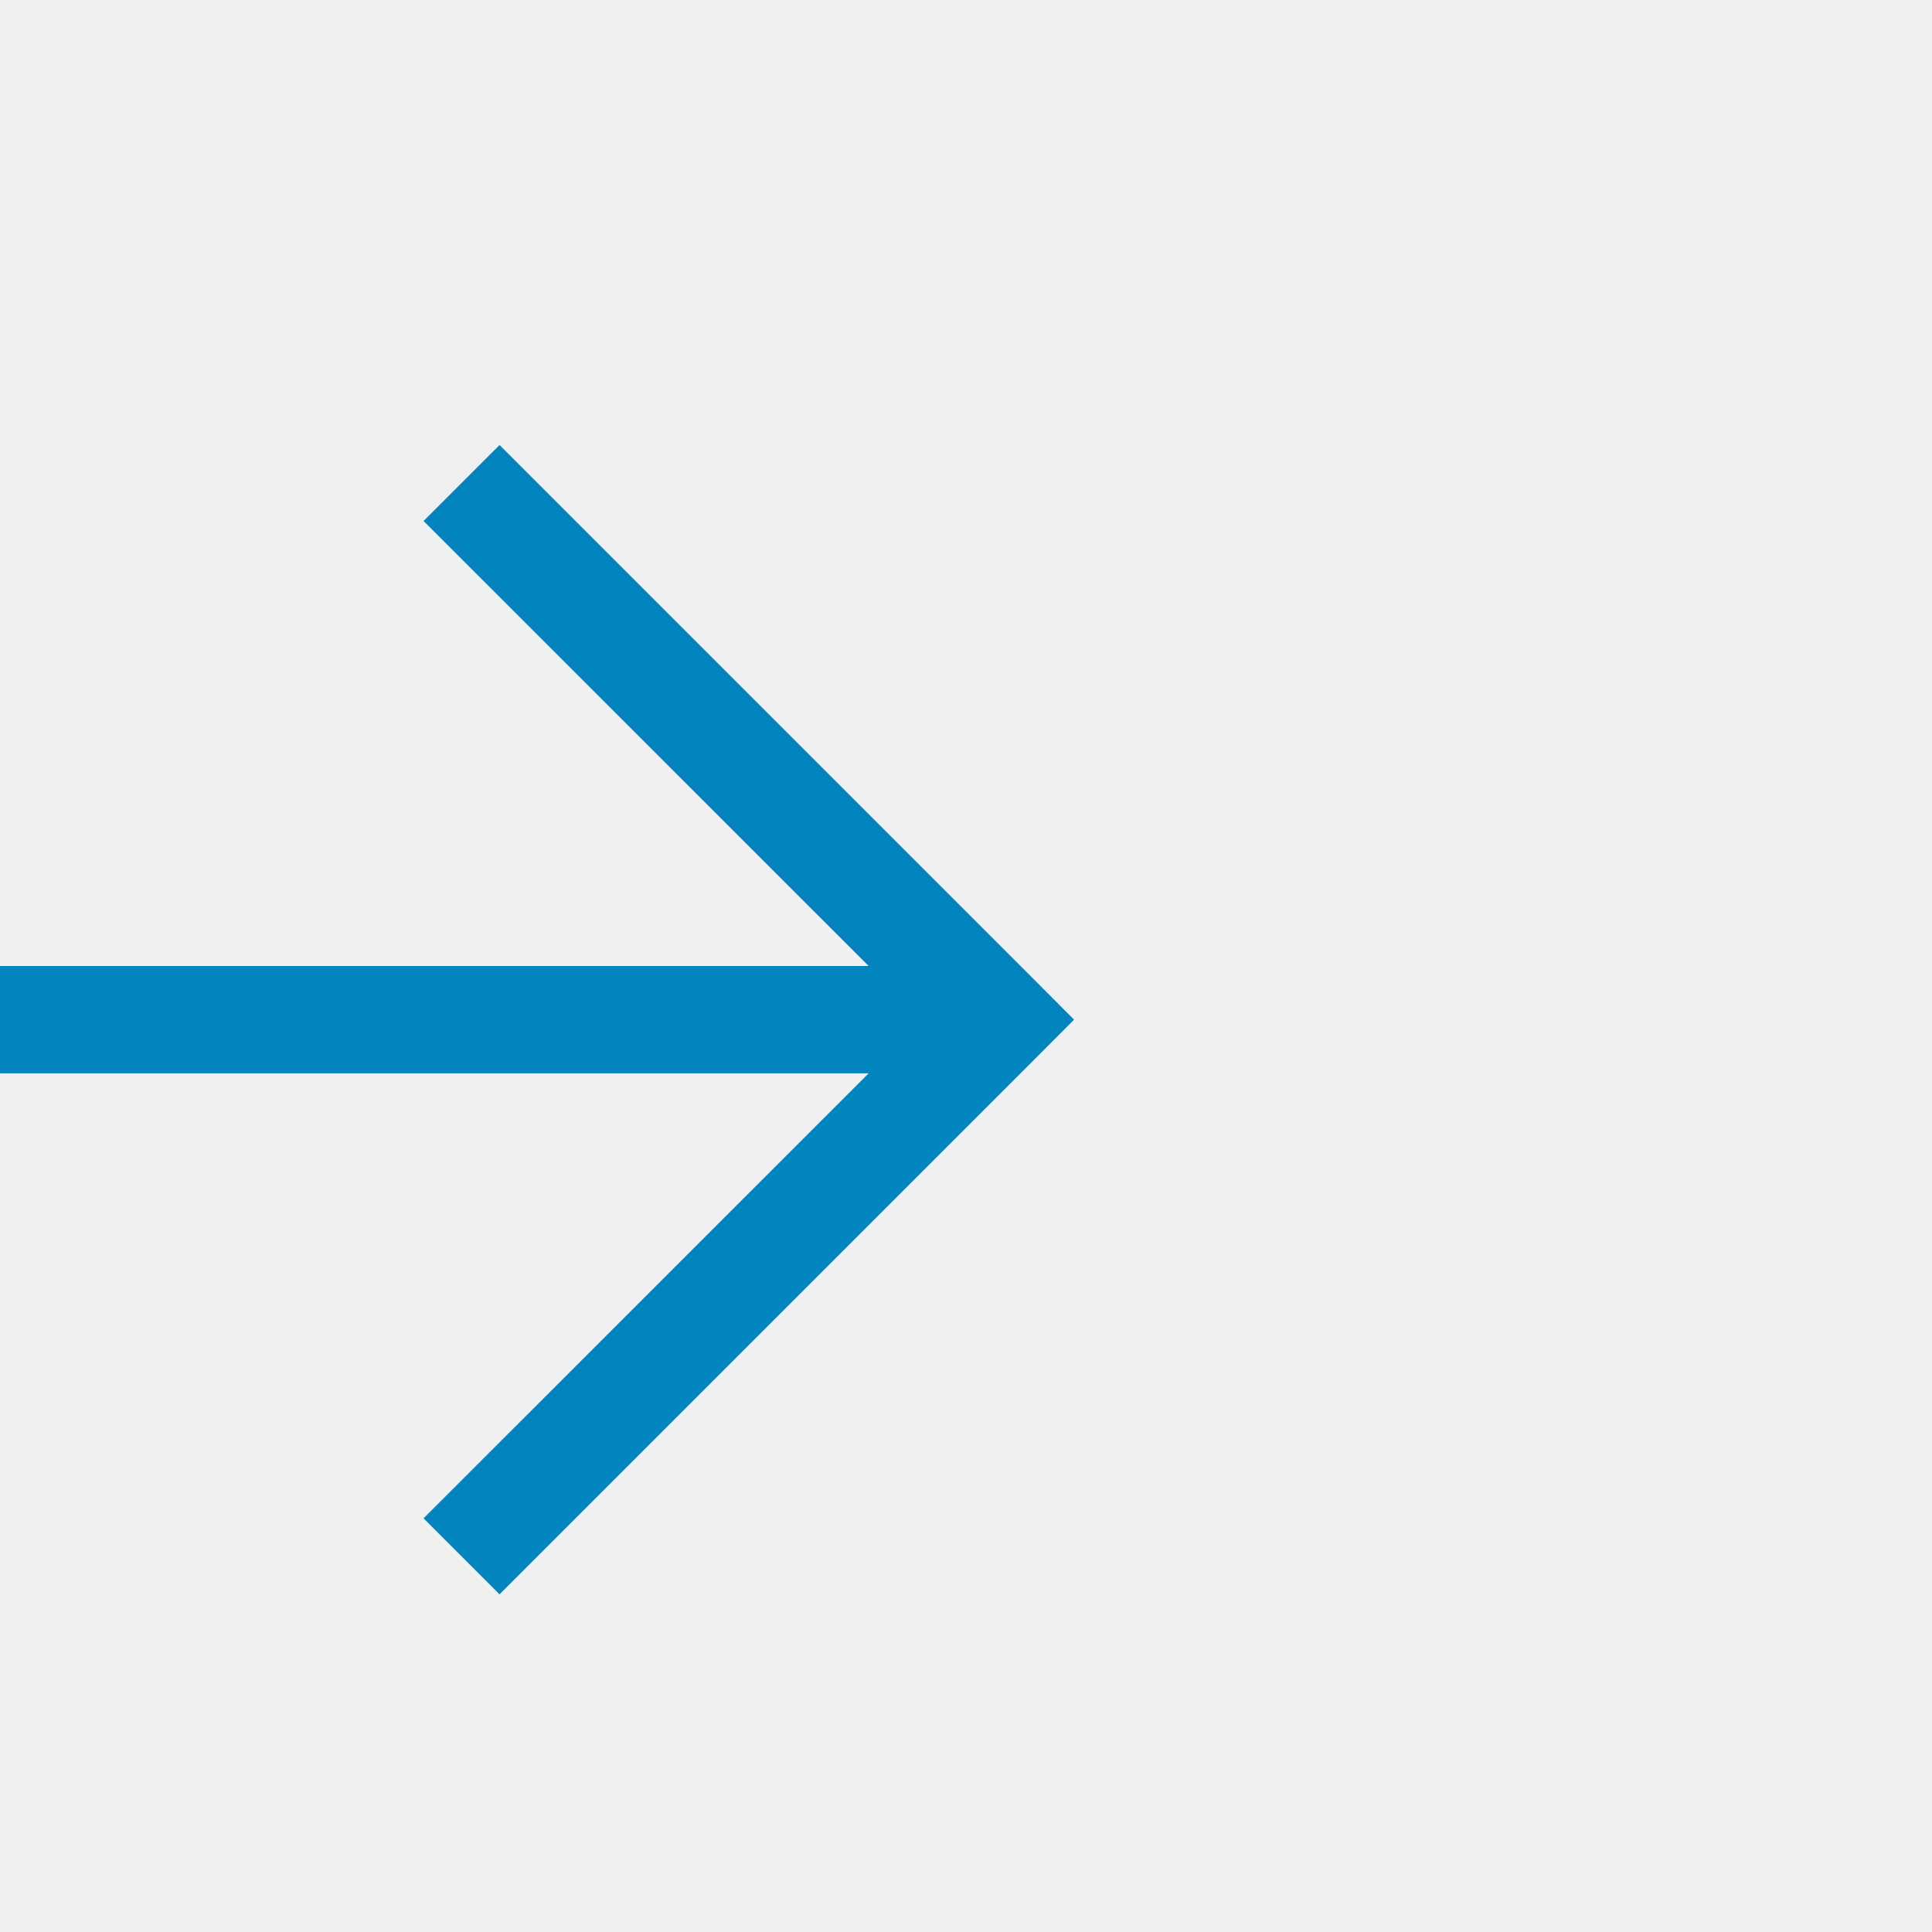
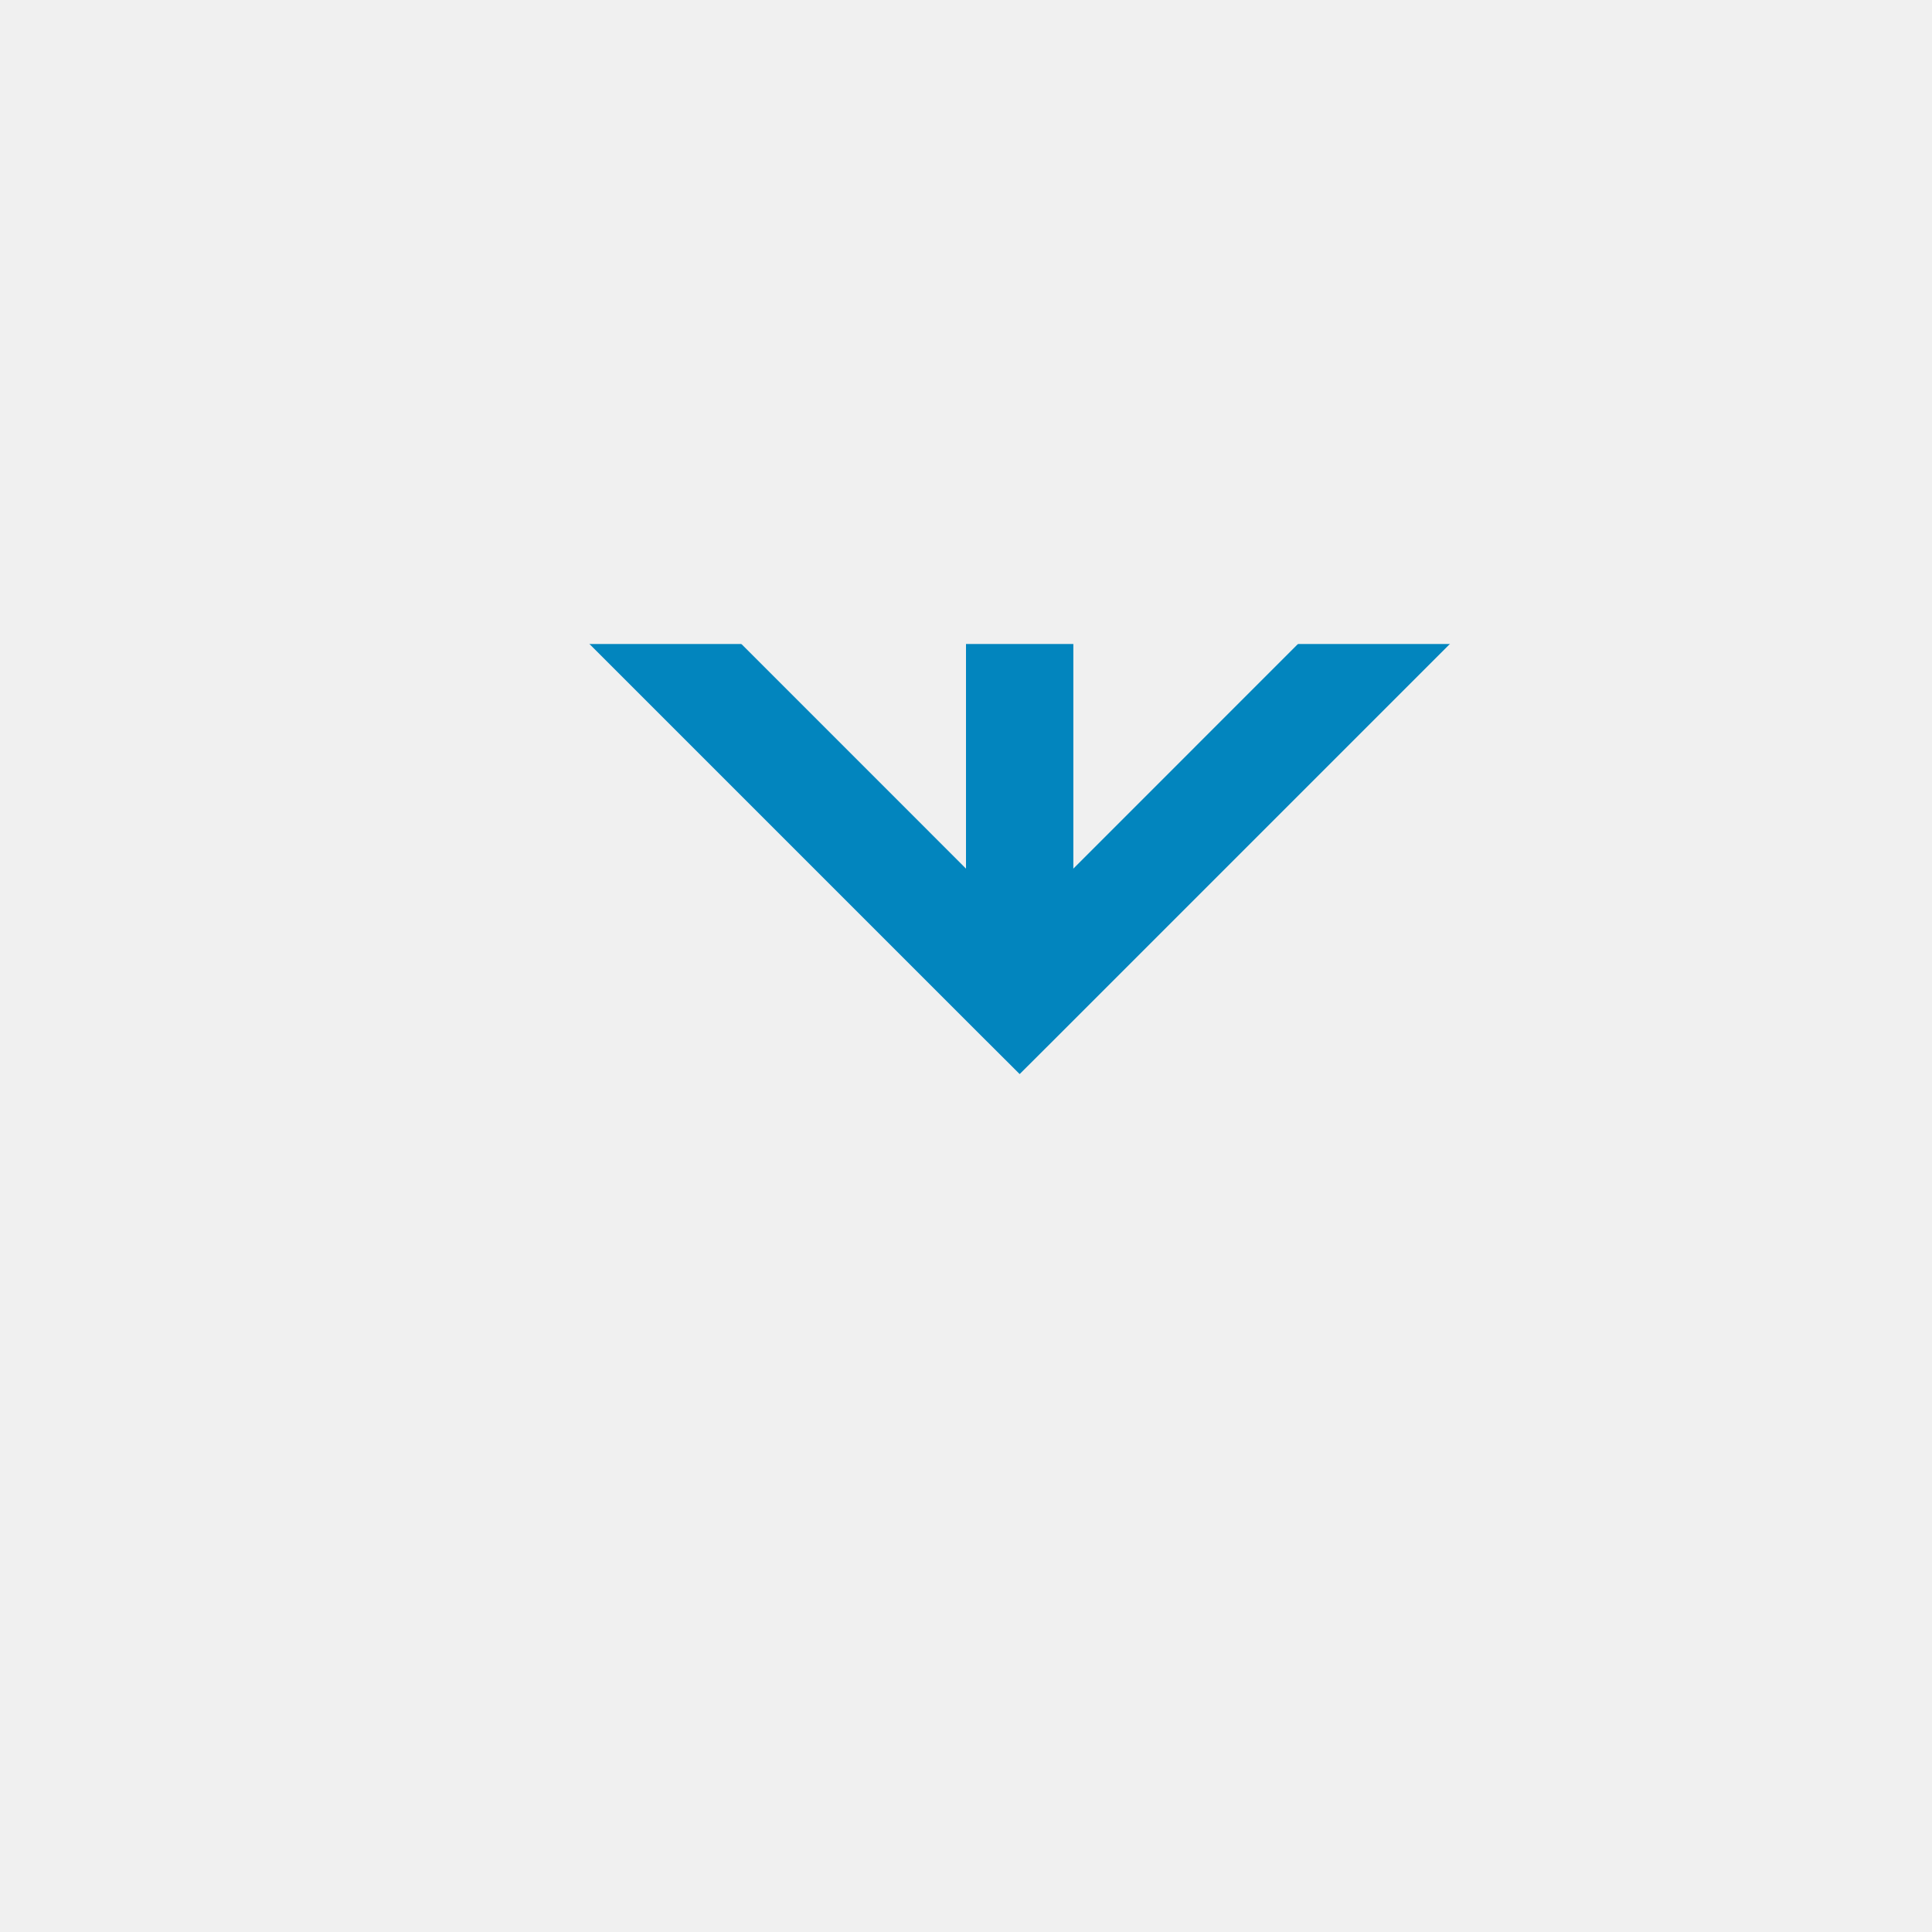
- <svg xmlns="http://www.w3.org/2000/svg" version="1.1" width="18px" height="18px" preserveAspectRatio="xMinYMid meet" viewBox="160 617  18 16">
+ <svg xmlns="http://www.w3.org/2000/svg" version="1.1" width="18px" height="18px" preserveAspectRatio="xMinYMid meet" viewBox="41 191  18 16">
  <defs>
-     <mask fill="white" id="clip173">
-       <path d="M 119 612  L 151 612  L 151 638  L 119 638  Z M 100 612  L 179 612  L 179 638  L 100 638  Z " fill-rule="evenodd" />
+     <mask fill="white" id="clip93">
+       <path d="M -10 154  L 110 154  L 110 196  L -10 196  Z M -10 150  L 110 150  L 110 209  L -10 209  Z " fill-rule="evenodd" />
    </mask>
  </defs>
-   <path d="M 119 625.5  L 100 625.5  M 151 625.5  L 169 625.5  " stroke-width="1" stroke="#0285be" fill="none" />
-   <path d="M 163.946 620.854  L 168.593 625.5  L 163.946 630.146  L 164.654 630.854  L 169.654 625.854  L 170.007 625.5  L 169.654 625.146  L 164.654 620.146  L 163.946 620.854  Z " fill-rule="nonzero" fill="#0285be" stroke="none" mask="url(#clip173)" />
+   <path d="M 50.5 154  L 50.5 150  M 50.5 196  L 50.5 199  " stroke-width="1" stroke="#0285be" fill="none" />
+   <path d="M 55.146 193.946  L 50.5 198.593  L 45.854 193.946  L 45.146 194.654  L 50.146 199.654  L 50.5 200.007  L 50.854 199.654  L 55.854 194.654  L 55.146 193.946  Z " fill-rule="nonzero" fill="#0285be" stroke="none" mask="url(#clip93)" />
</svg>
